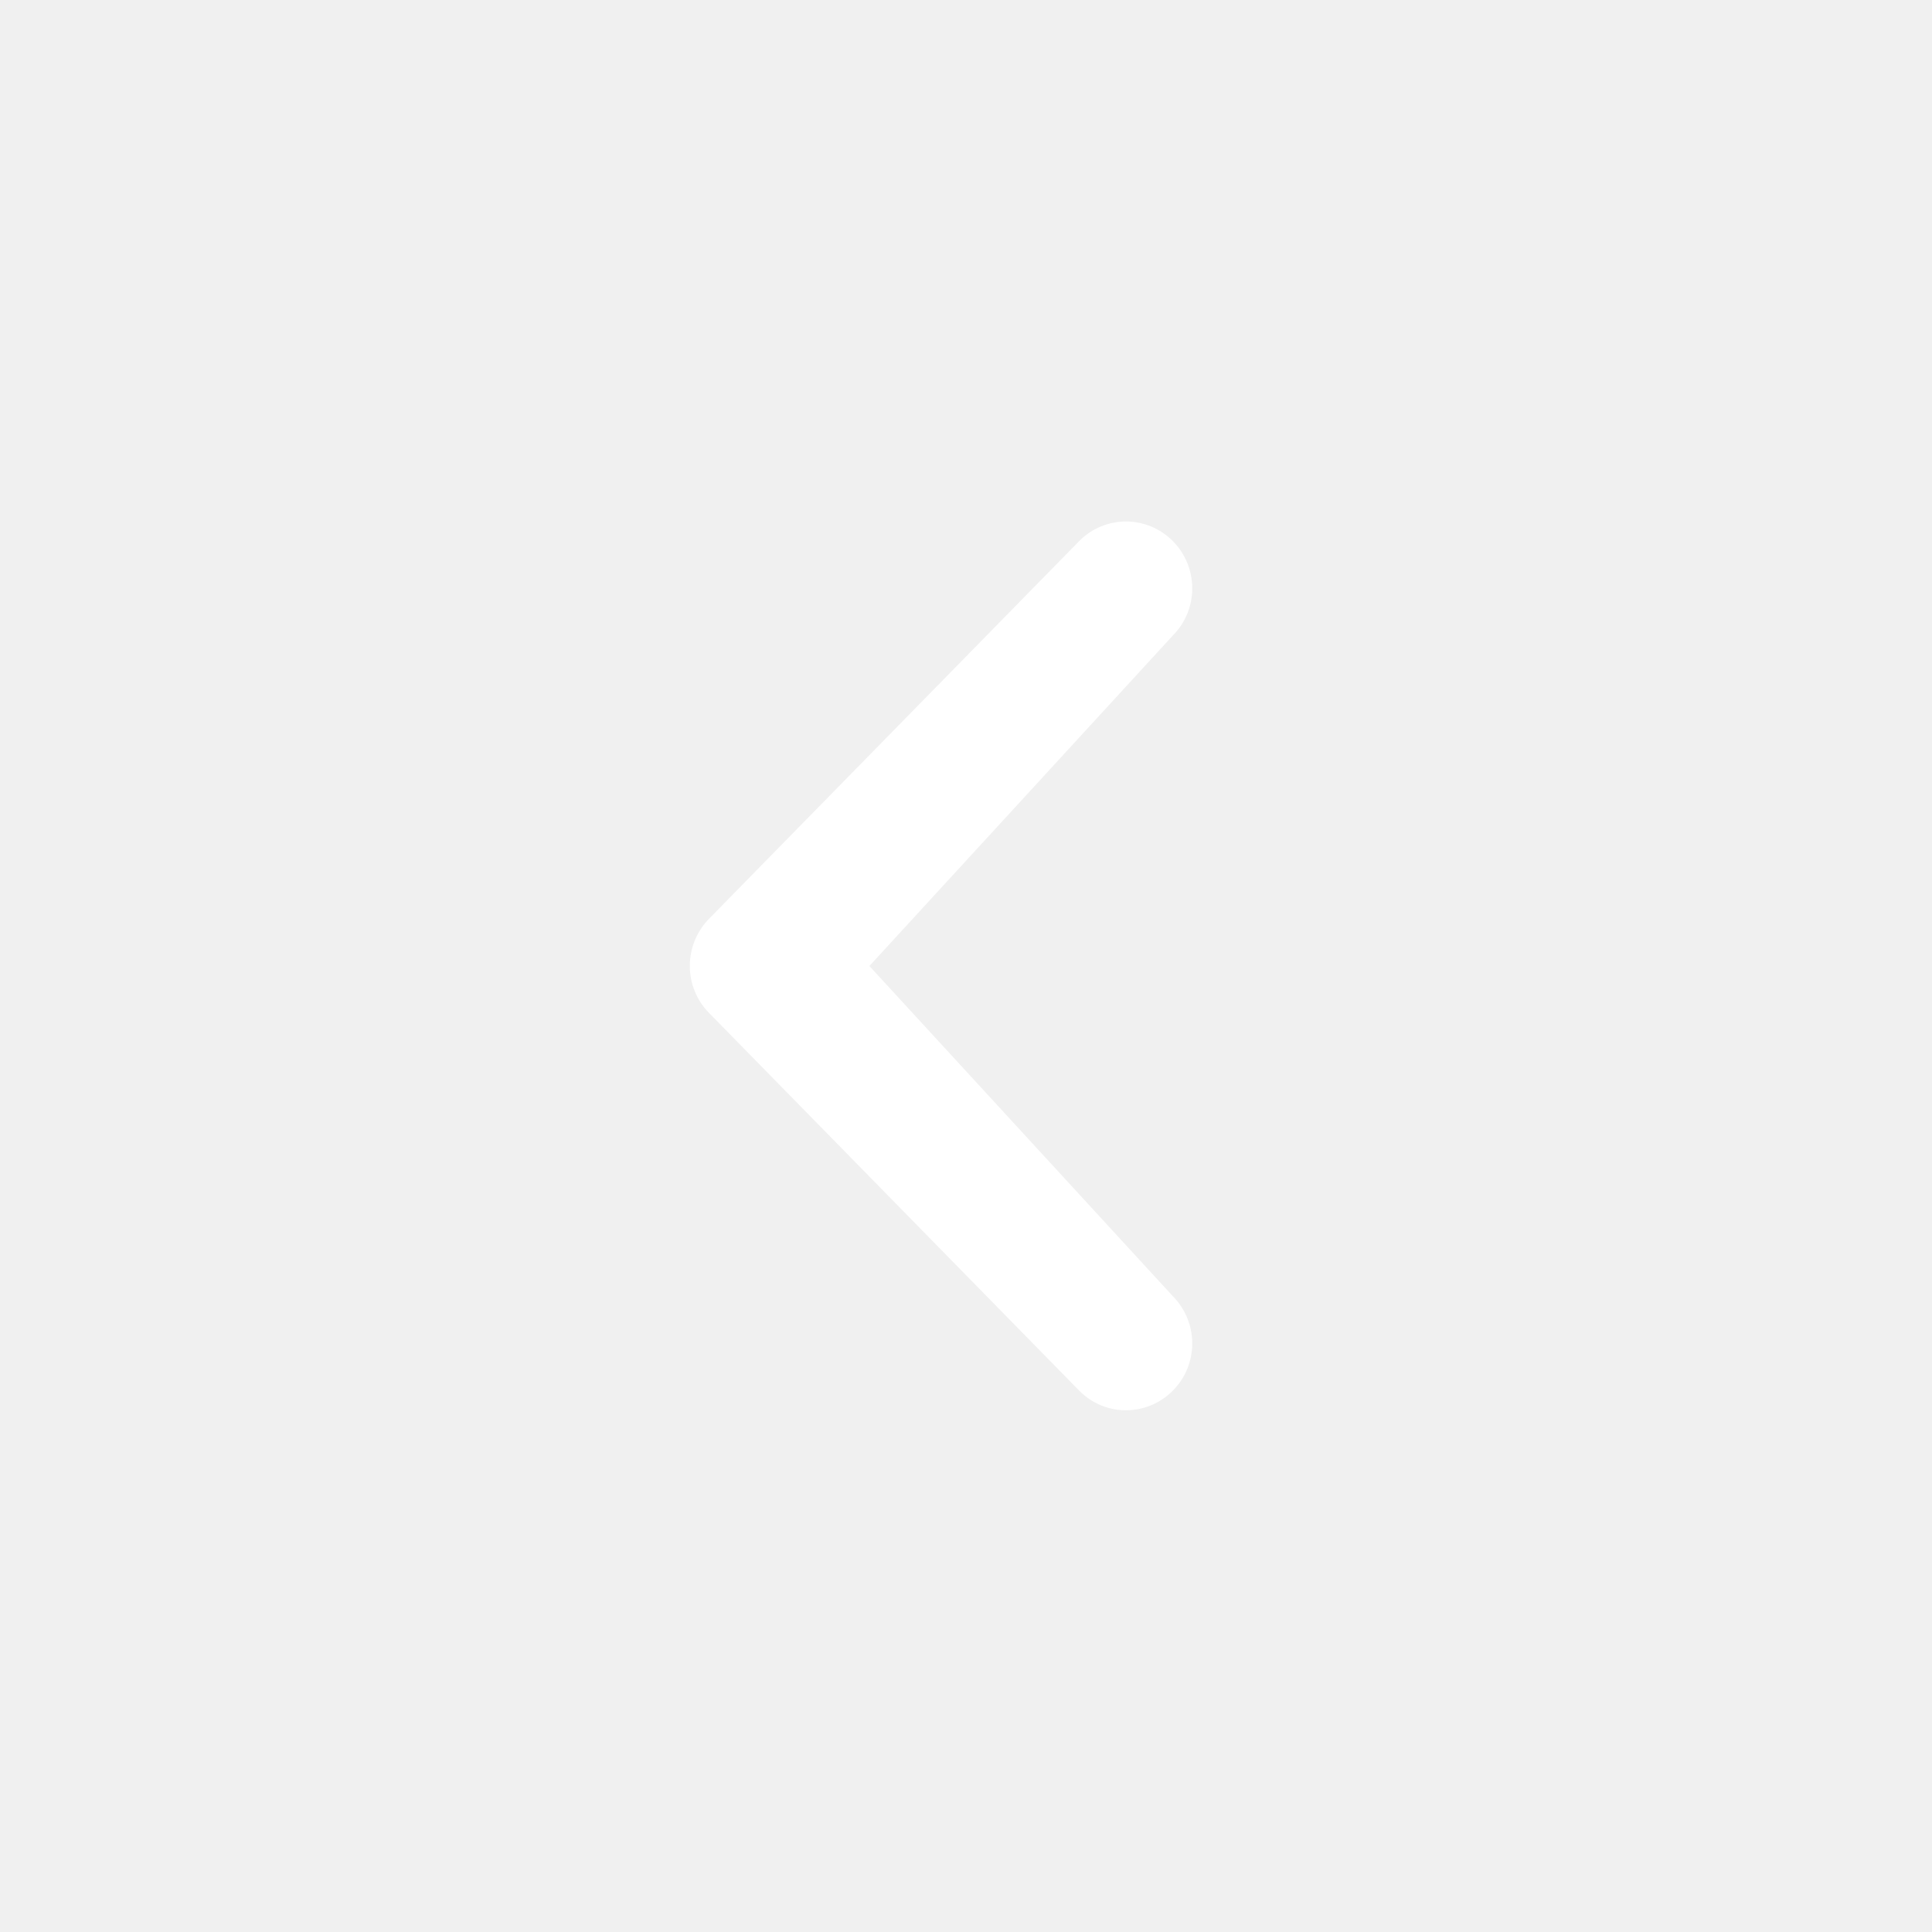
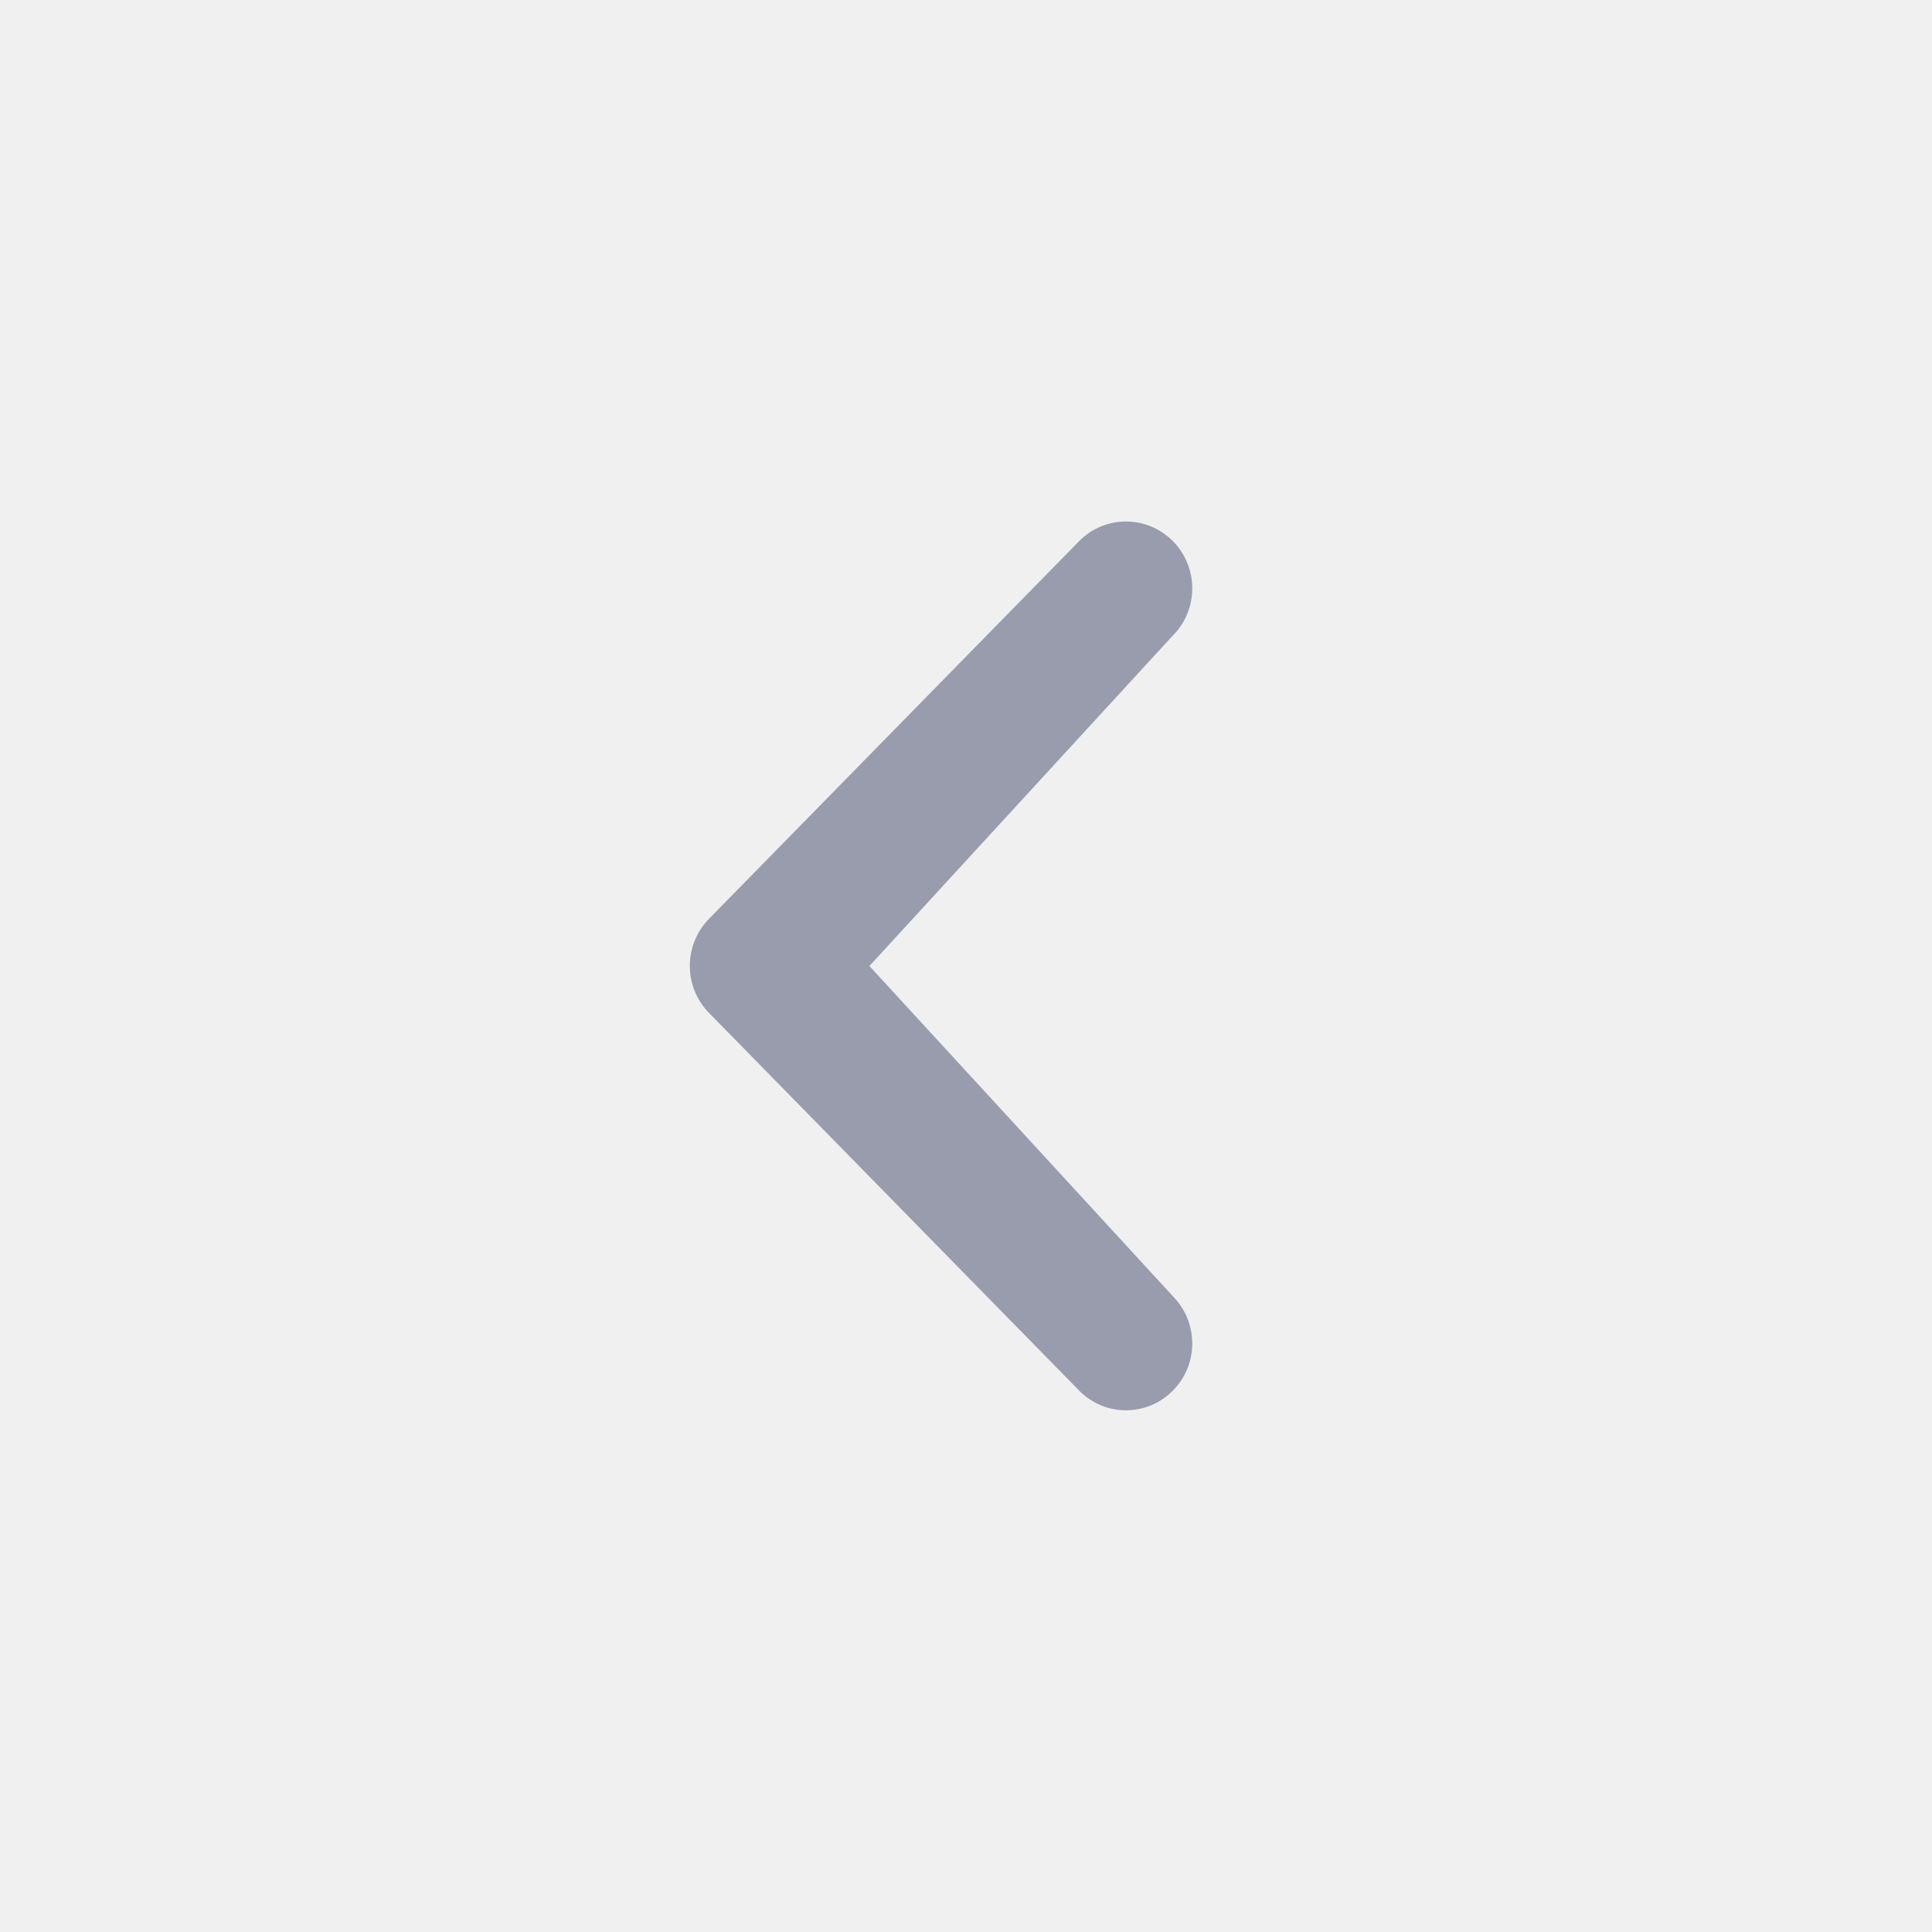
<svg xmlns="http://www.w3.org/2000/svg" version="1.1" id="Chevron_small_left" x="0px" y="0px" viewBox="0 0 20 20" enable-background="new 0 0 20 20" xml:space="preserve">
-   <path fill="#FFFFFF" d="M12.141,13.418c0.268,0.271,0.268,0.709,0,0.978c-0.268,0.27-0.701,0.272-0.969,0l-3.83-3.908  c-0.268-0.27-0.268-0.707,0-0.979l3.83-3.908c0.267-0.27,0.701-0.27,0.969,0c0.268,0.271,0.268,0.709,0,0.978L9,10L12.141,13.418z" />
+   <path fill="#989cad" d="M12.141,13.418c0.268,0.271,0.268,0.709,0,0.978c-0.268,0.27-0.701,0.272-0.969,0l-3.83-3.908  c-0.268-0.27-0.268-0.707,0-0.979l3.83-3.908c0.267-0.27,0.701-0.27,0.969,0c0.268,0.271,0.268,0.709,0,0.978L9,10L12.141,13.418z" />
</svg>
